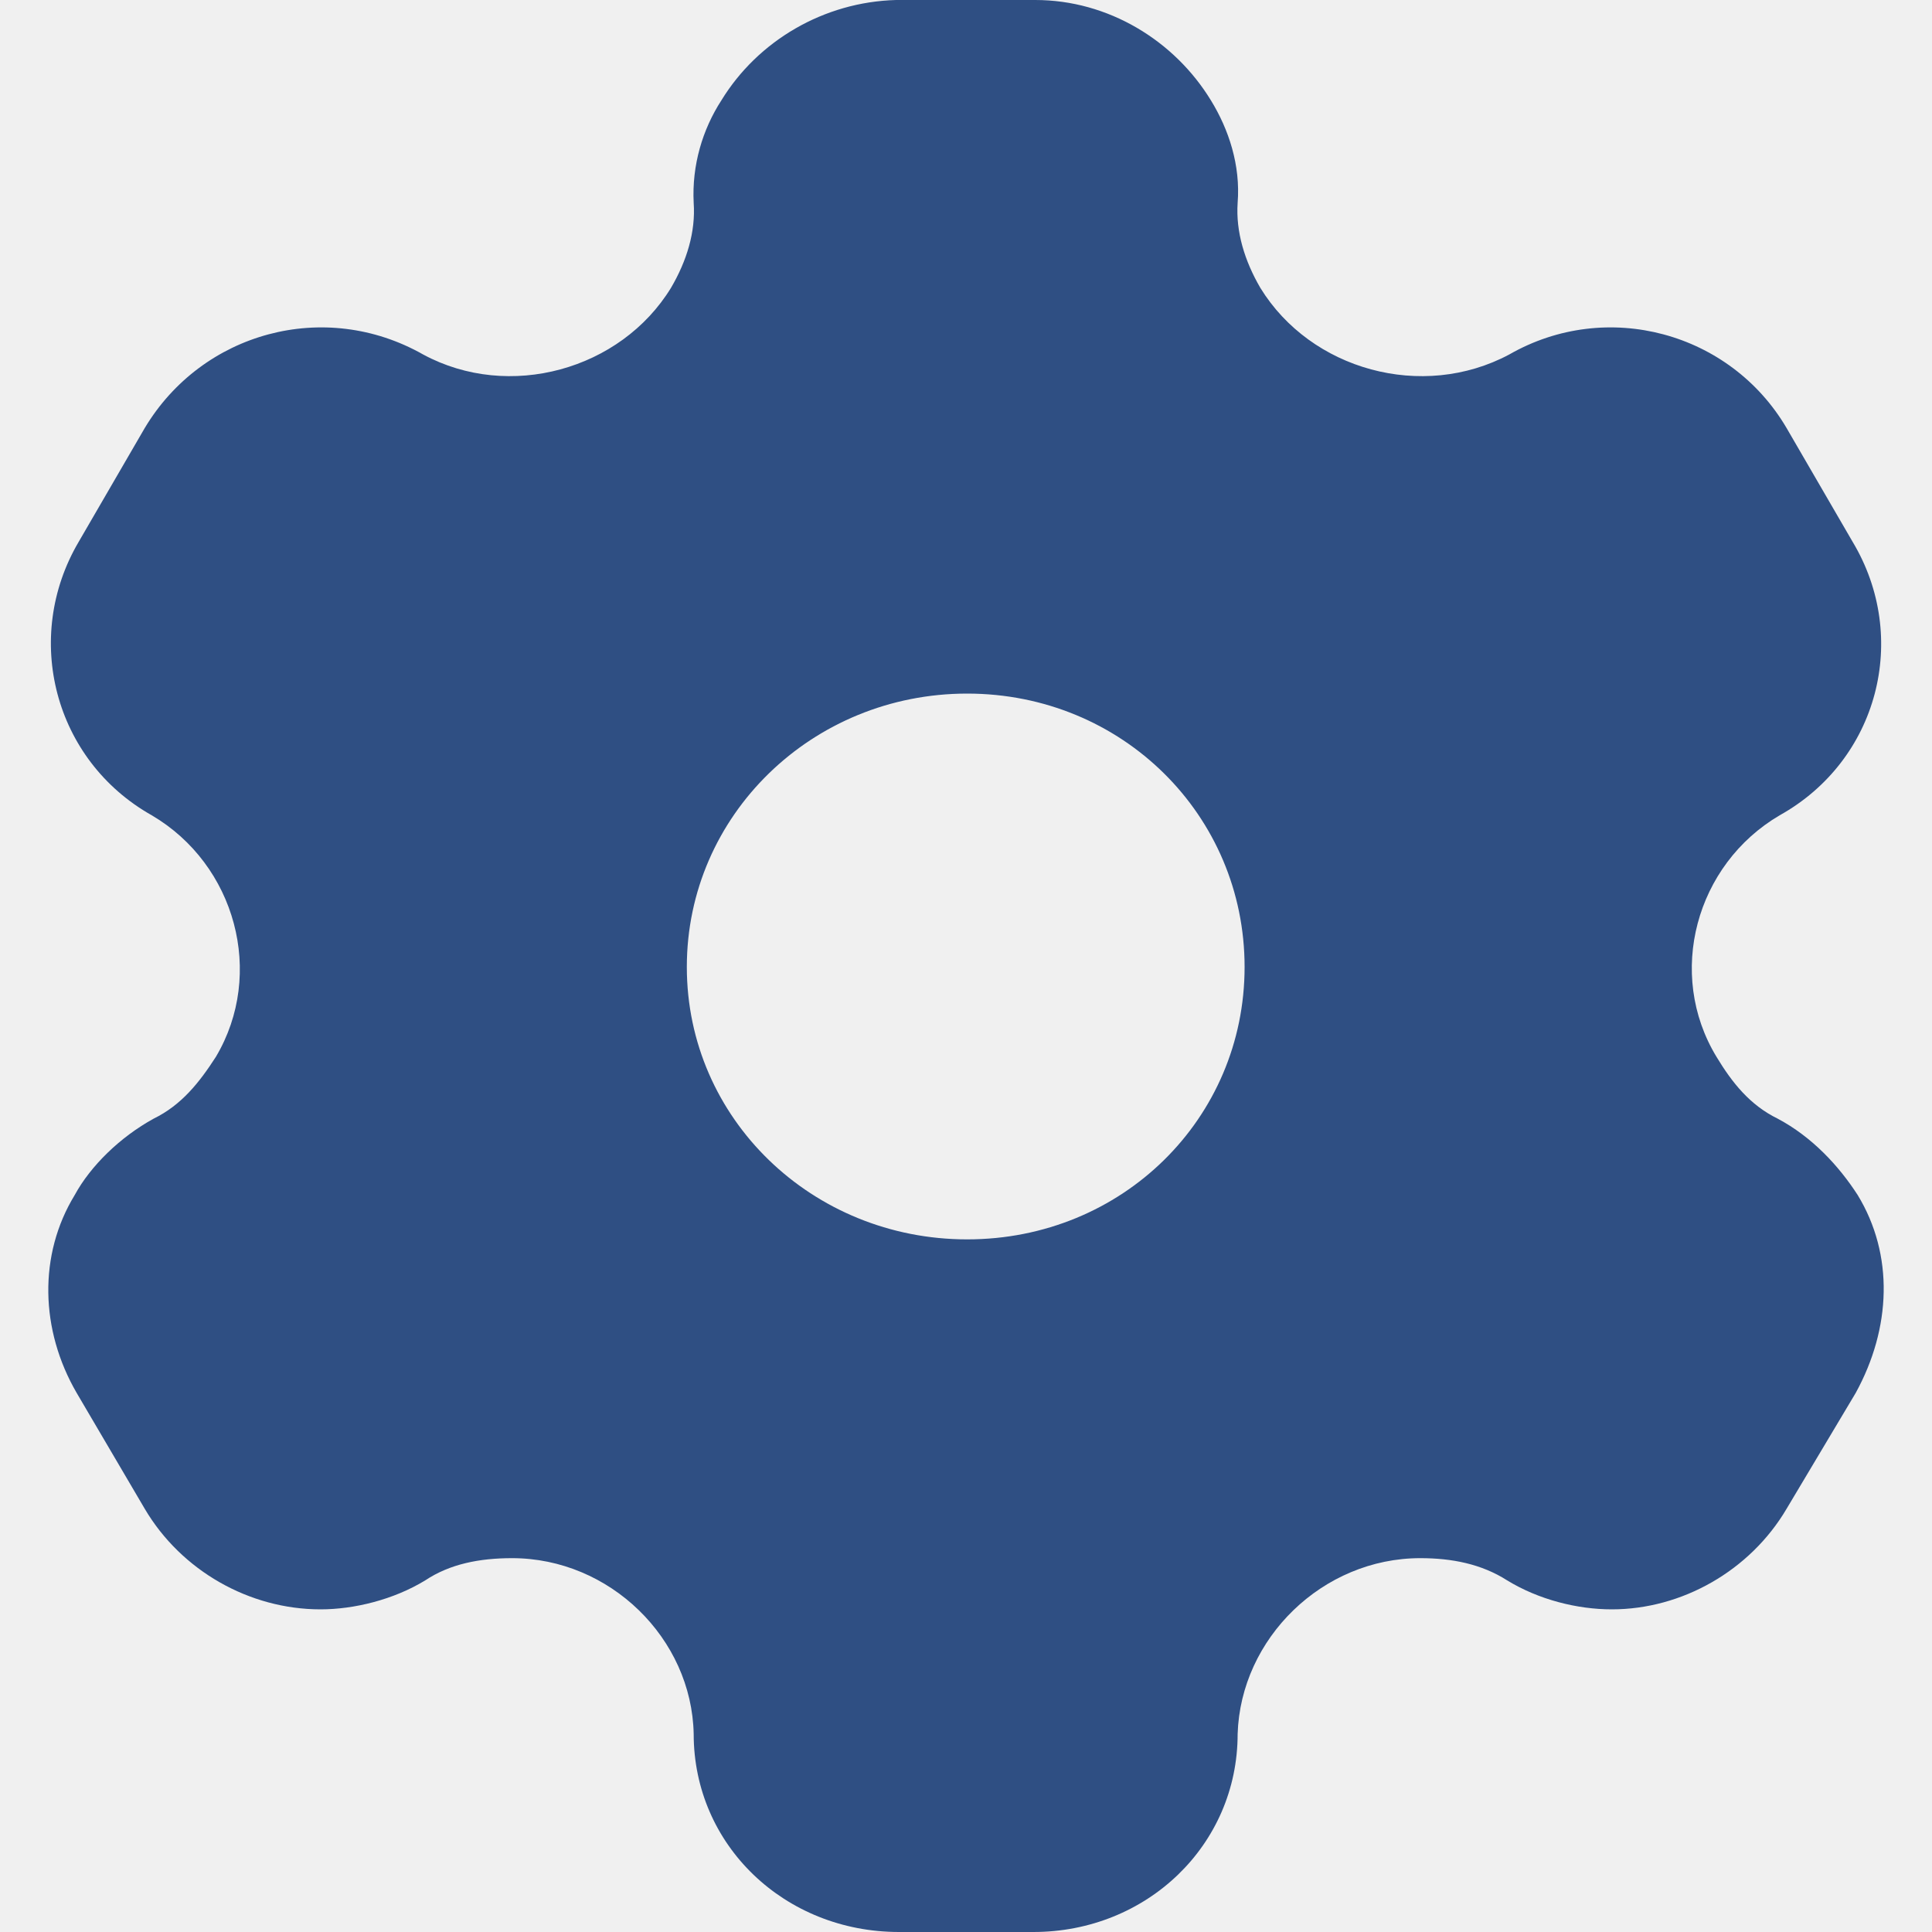
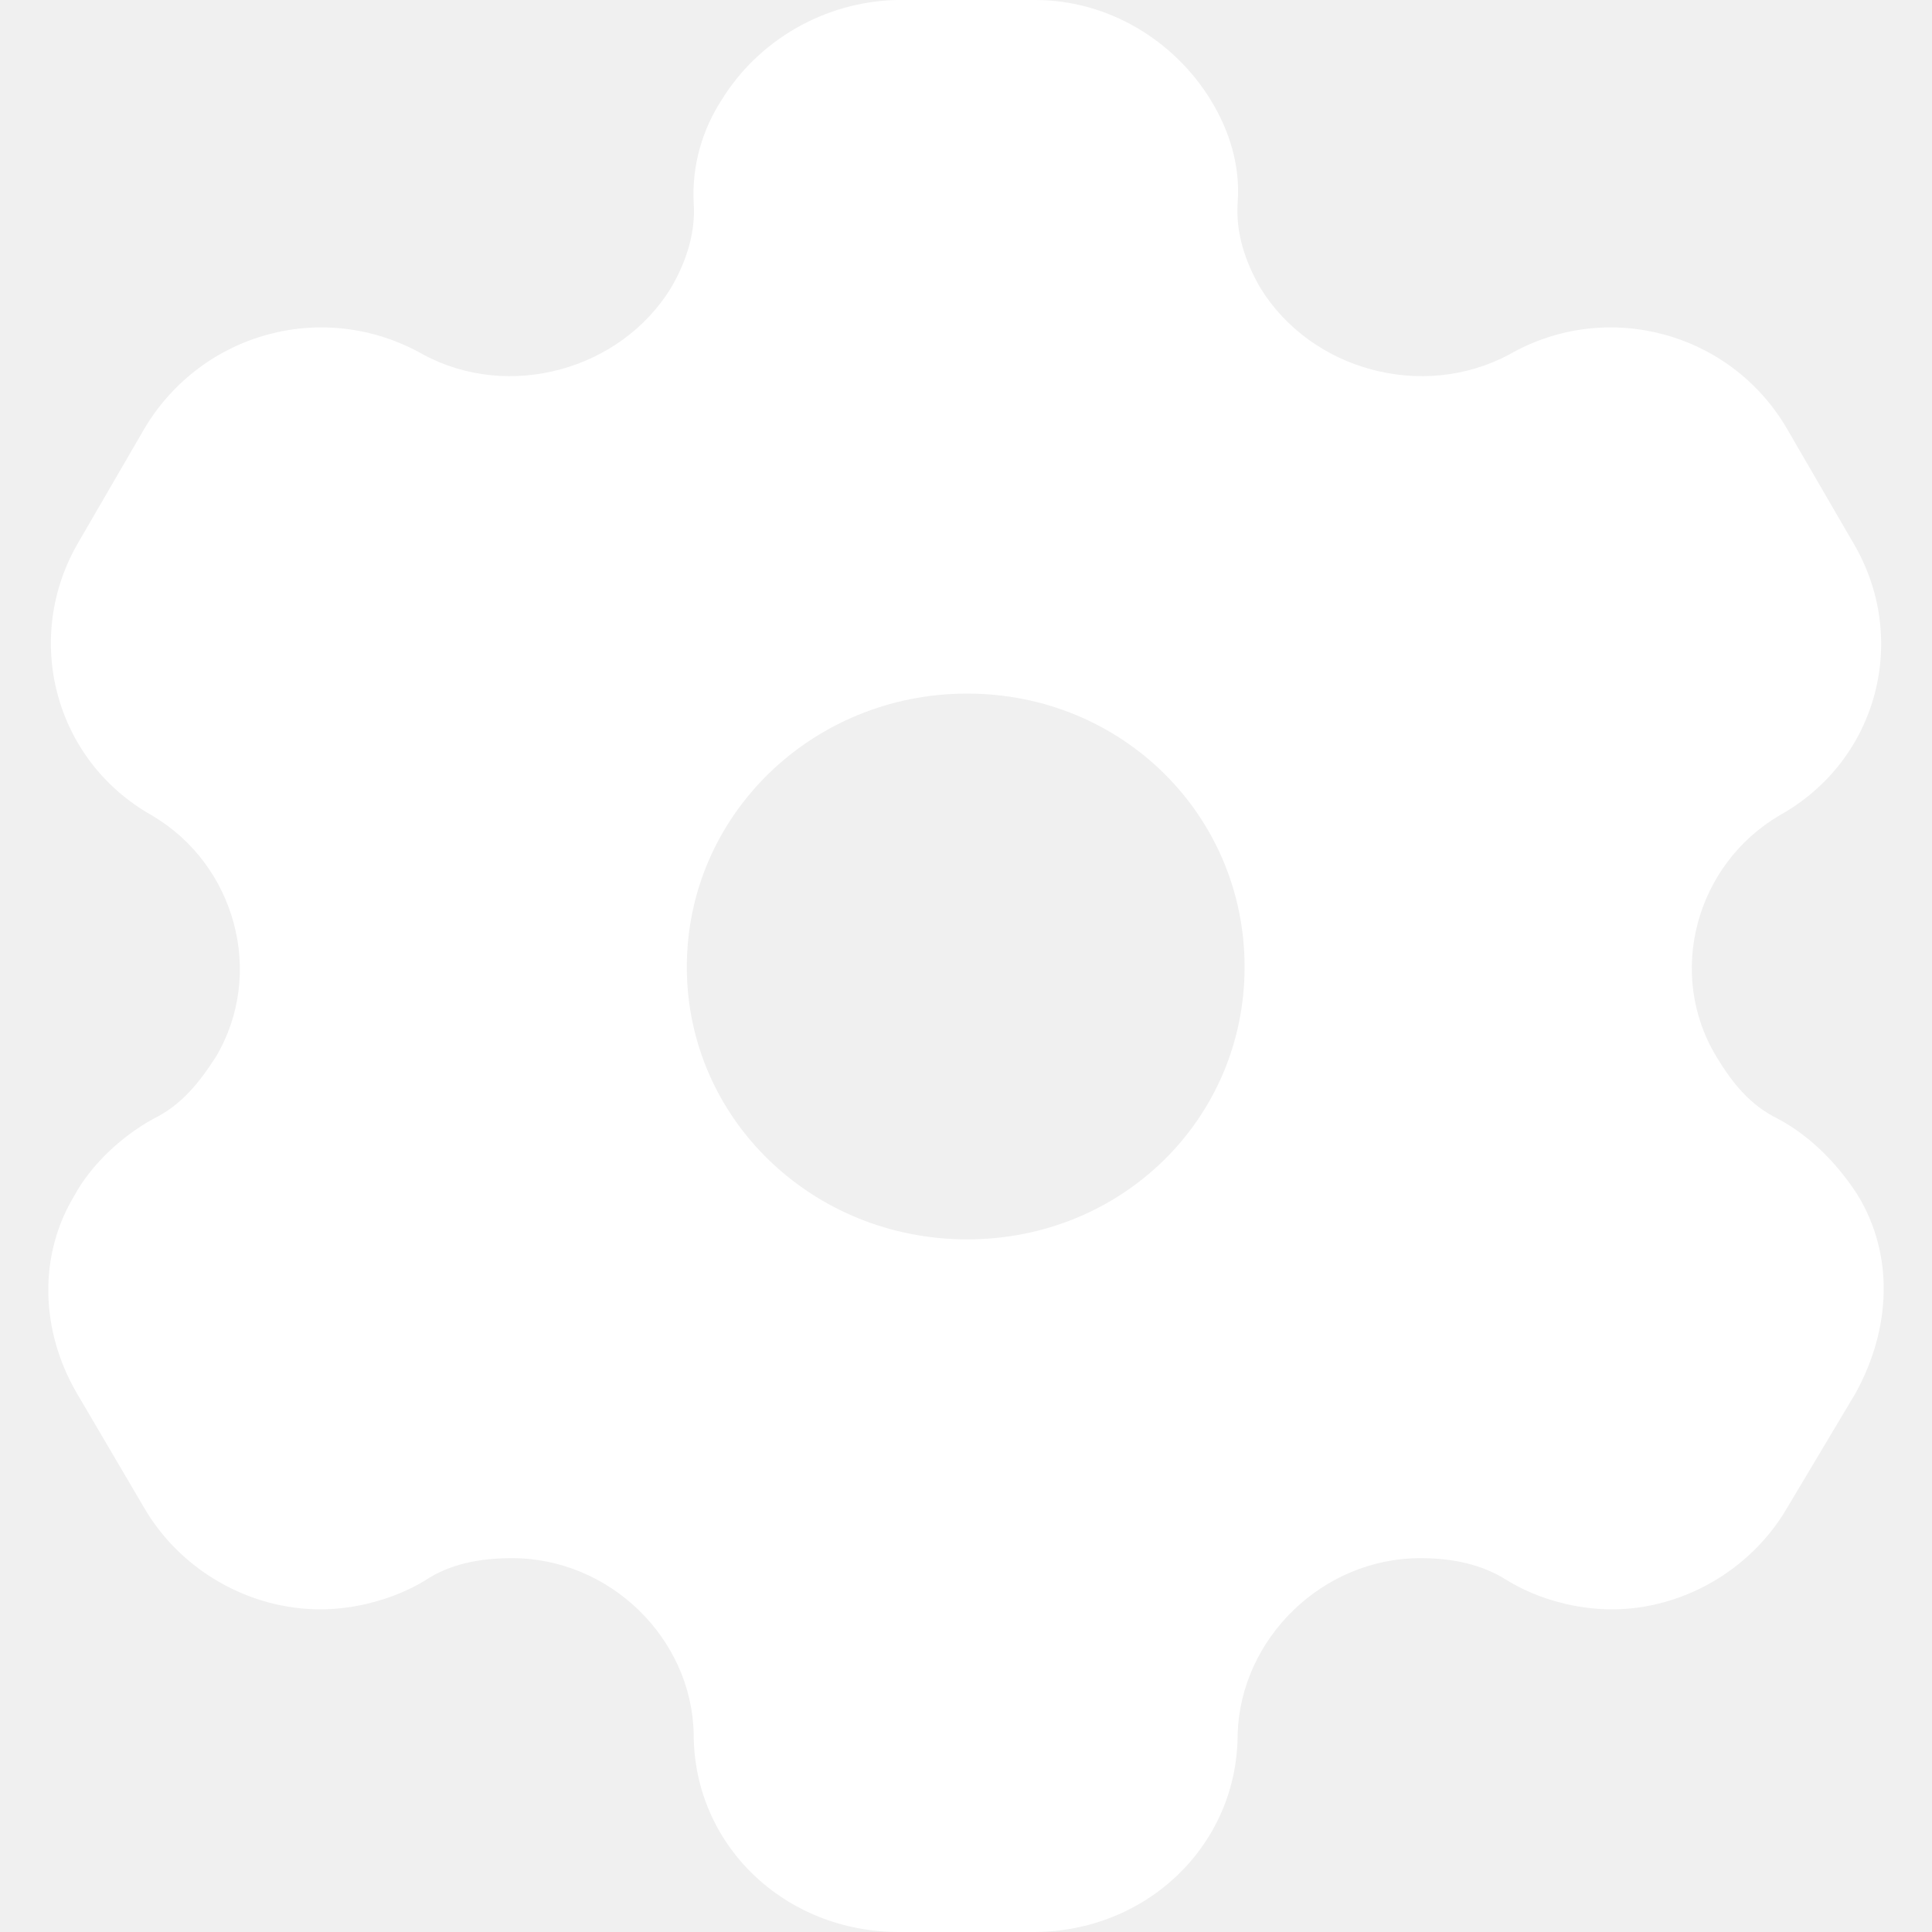
<svg xmlns="http://www.w3.org/2000/svg" width="20" height="20" viewBox="0 0 20 20" fill="none">
-   <path d="M10.717 0C11.473 0 12.158 0.42 12.536 1.04C12.72 1.34 12.843 1.71 12.812 2.1C12.792 2.4 12.884 2.7 13.047 2.98C13.569 3.83 14.723 4.15 15.623 3.67C16.634 3.09 17.912 3.44 18.494 4.43L19.179 5.61C19.772 6.6 19.445 7.87 18.423 8.44C17.554 8.95 17.247 10.08 17.769 10.94C17.932 11.21 18.116 11.44 18.402 11.58C18.76 11.77 19.036 12.07 19.23 12.37C19.608 12.99 19.578 13.75 19.21 14.42L18.494 15.62C18.116 16.26 17.411 16.66 16.686 16.66C16.328 16.66 15.929 16.56 15.602 16.36C15.336 16.19 15.03 16.13 14.703 16.13C13.691 16.13 12.843 16.96 12.812 17.95C12.812 19.1 11.872 20 10.697 20H9.307C8.121 20 7.181 19.1 7.181 17.95C7.161 16.96 6.313 16.13 5.301 16.13C4.964 16.13 4.657 16.19 4.402 16.36C4.074 16.56 3.666 16.66 3.318 16.66C2.582 16.66 1.877 16.26 1.499 15.62L0.794 14.42C0.416 13.77 0.395 12.99 0.774 12.37C0.937 12.07 1.244 11.77 1.591 11.58C1.877 11.44 2.061 11.21 2.235 10.94C2.746 10.08 2.439 8.95 1.571 8.44C0.559 7.87 0.232 6.6 0.814 5.61L1.499 4.43C2.092 3.44 3.359 3.09 4.381 3.67C5.27 4.15 6.425 3.83 6.946 2.98C7.11 2.7 7.202 2.4 7.181 2.1C7.161 1.71 7.273 1.34 7.467 1.04C7.846 0.42 8.53 0.02 9.276 0H10.717ZM10.012 7.18C8.408 7.18 7.11 8.44 7.11 10.01C7.11 11.58 8.408 12.83 10.012 12.83C11.617 12.83 12.884 11.58 12.884 10.01C12.884 8.44 11.617 7.18 10.012 7.18Z" fill="#2F4F83" />
+   <path d="M10.717 0C11.473 0 12.158 0.42 12.536 1.04C12.72 1.34 12.843 1.71 12.812 2.1C12.792 2.4 12.884 2.7 13.047 2.98C13.569 3.83 14.723 4.15 15.623 3.67C16.634 3.09 17.912 3.44 18.494 4.43L19.179 5.61C19.772 6.6 19.445 7.87 18.423 8.44C17.554 8.95 17.247 10.08 17.769 10.94C17.932 11.21 18.116 11.44 18.402 11.58C18.76 11.77 19.036 12.07 19.23 12.37C19.608 12.99 19.578 13.75 19.21 14.42L18.494 15.62C18.116 16.26 17.411 16.66 16.686 16.66C16.328 16.66 15.929 16.56 15.602 16.36C15.336 16.19 15.03 16.13 14.703 16.13C13.691 16.13 12.843 16.96 12.812 17.95C12.812 19.1 11.872 20 10.697 20H9.307C8.121 20 7.181 19.1 7.181 17.95C7.161 16.96 6.313 16.13 5.301 16.13C4.964 16.13 4.657 16.19 4.402 16.36C4.074 16.56 3.666 16.66 3.318 16.66C2.582 16.66 1.877 16.26 1.499 15.62L0.794 14.42C0.416 13.77 0.395 12.99 0.774 12.37C0.937 12.07 1.244 11.77 1.591 11.58C1.877 11.44 2.061 11.21 2.235 10.94C2.746 10.08 2.439 8.95 1.571 8.44C0.559 7.87 0.232 6.6 0.814 5.61L1.499 4.43C2.092 3.44 3.359 3.09 4.381 3.67C5.27 4.15 6.425 3.83 6.946 2.98C7.11 2.7 7.202 2.4 7.181 2.1C7.161 1.71 7.273 1.34 7.467 1.04C7.846 0.42 8.53 0.02 9.276 0H10.717ZM10.012 7.18C8.408 7.18 7.11 8.44 7.11 10.01C7.11 11.58 8.408 12.83 10.012 12.83C11.617 12.83 12.884 11.58 12.884 10.01C12.884 8.44 11.617 7.18 10.012 7.18Z" fill="#ffffff" />
</svg>
